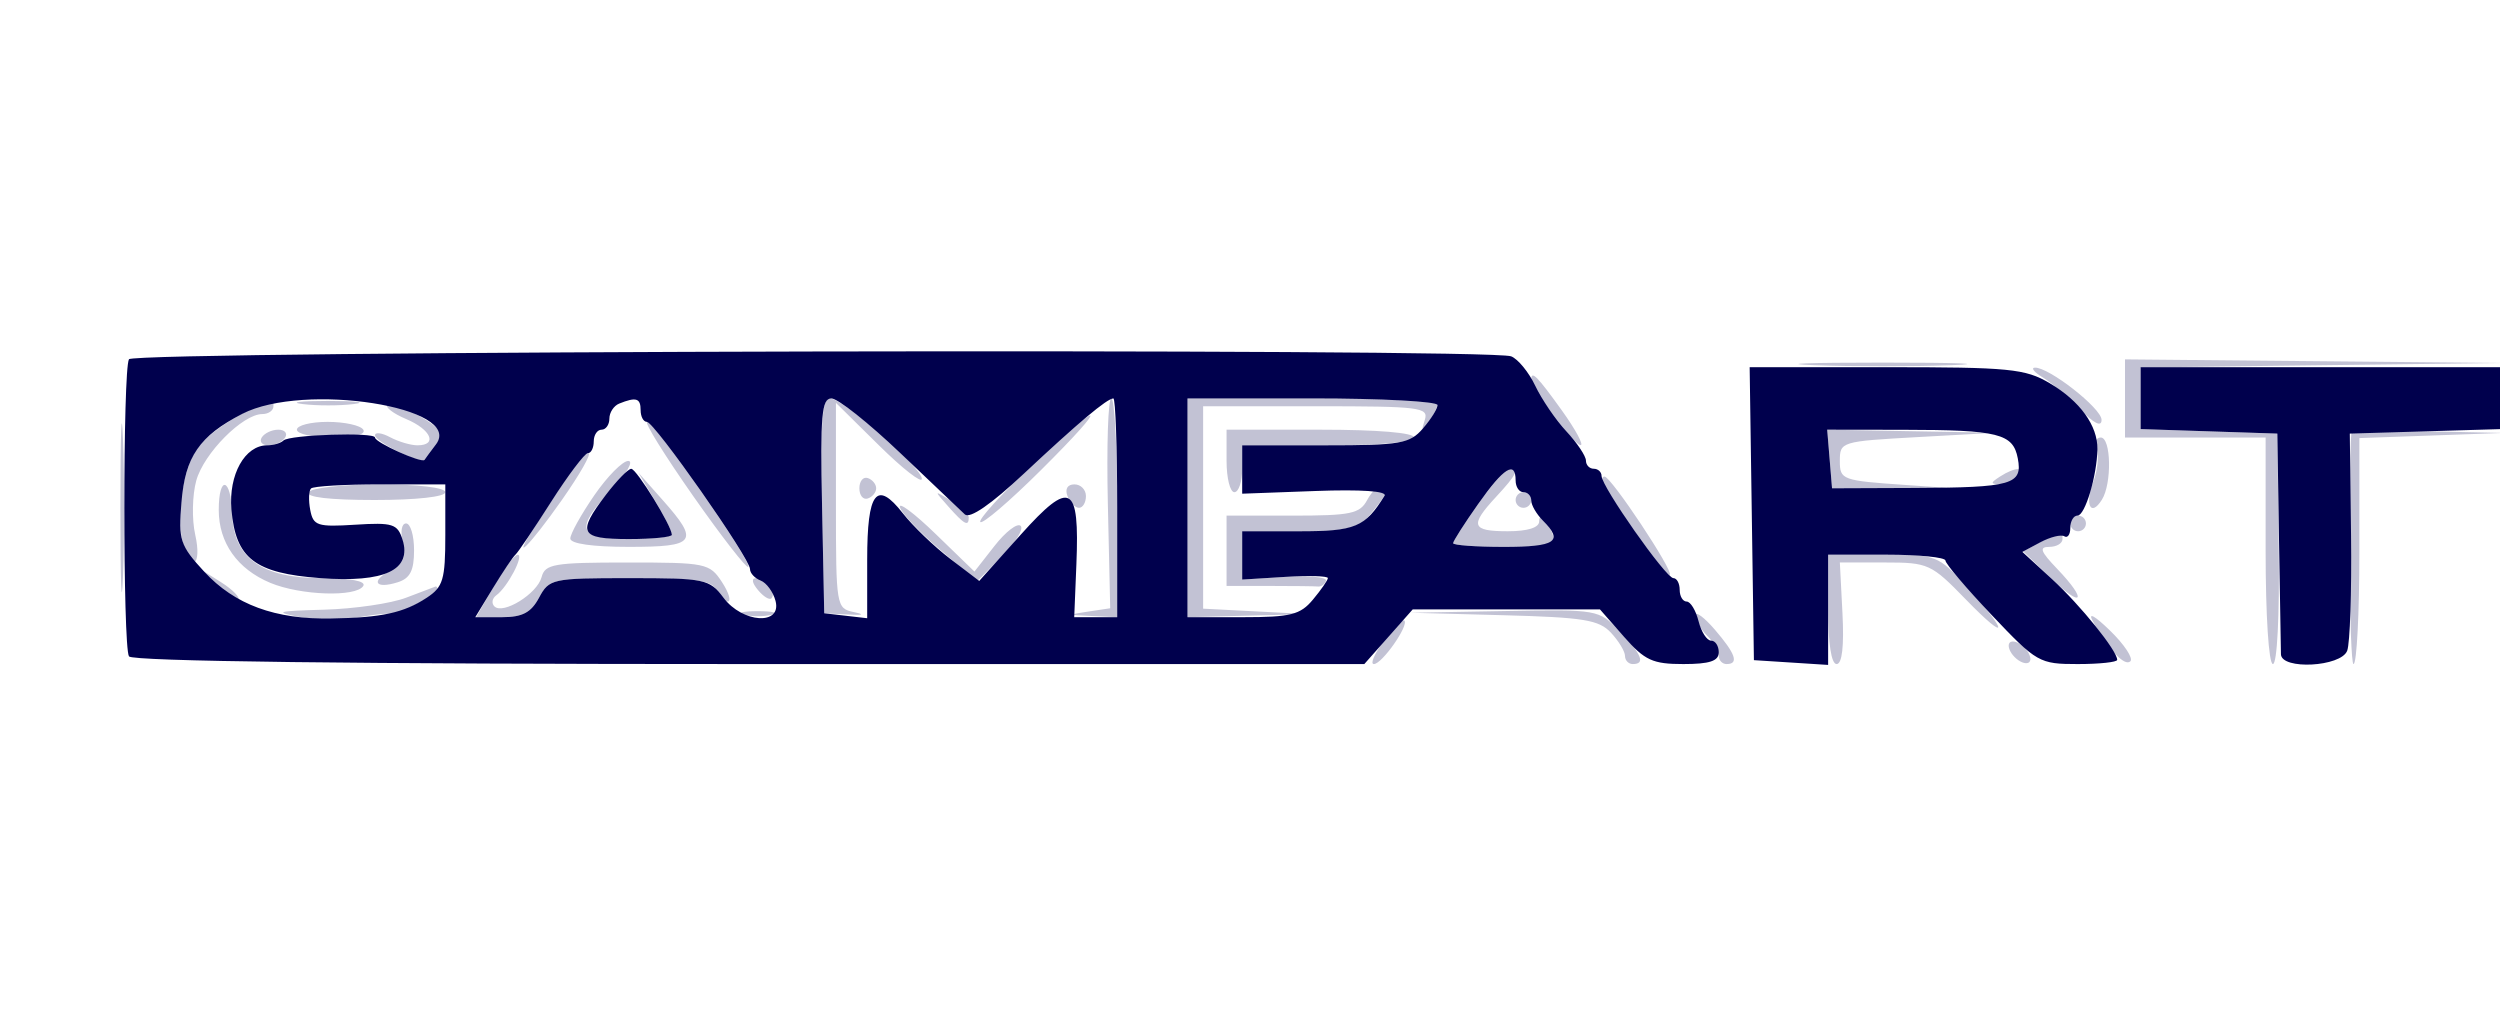
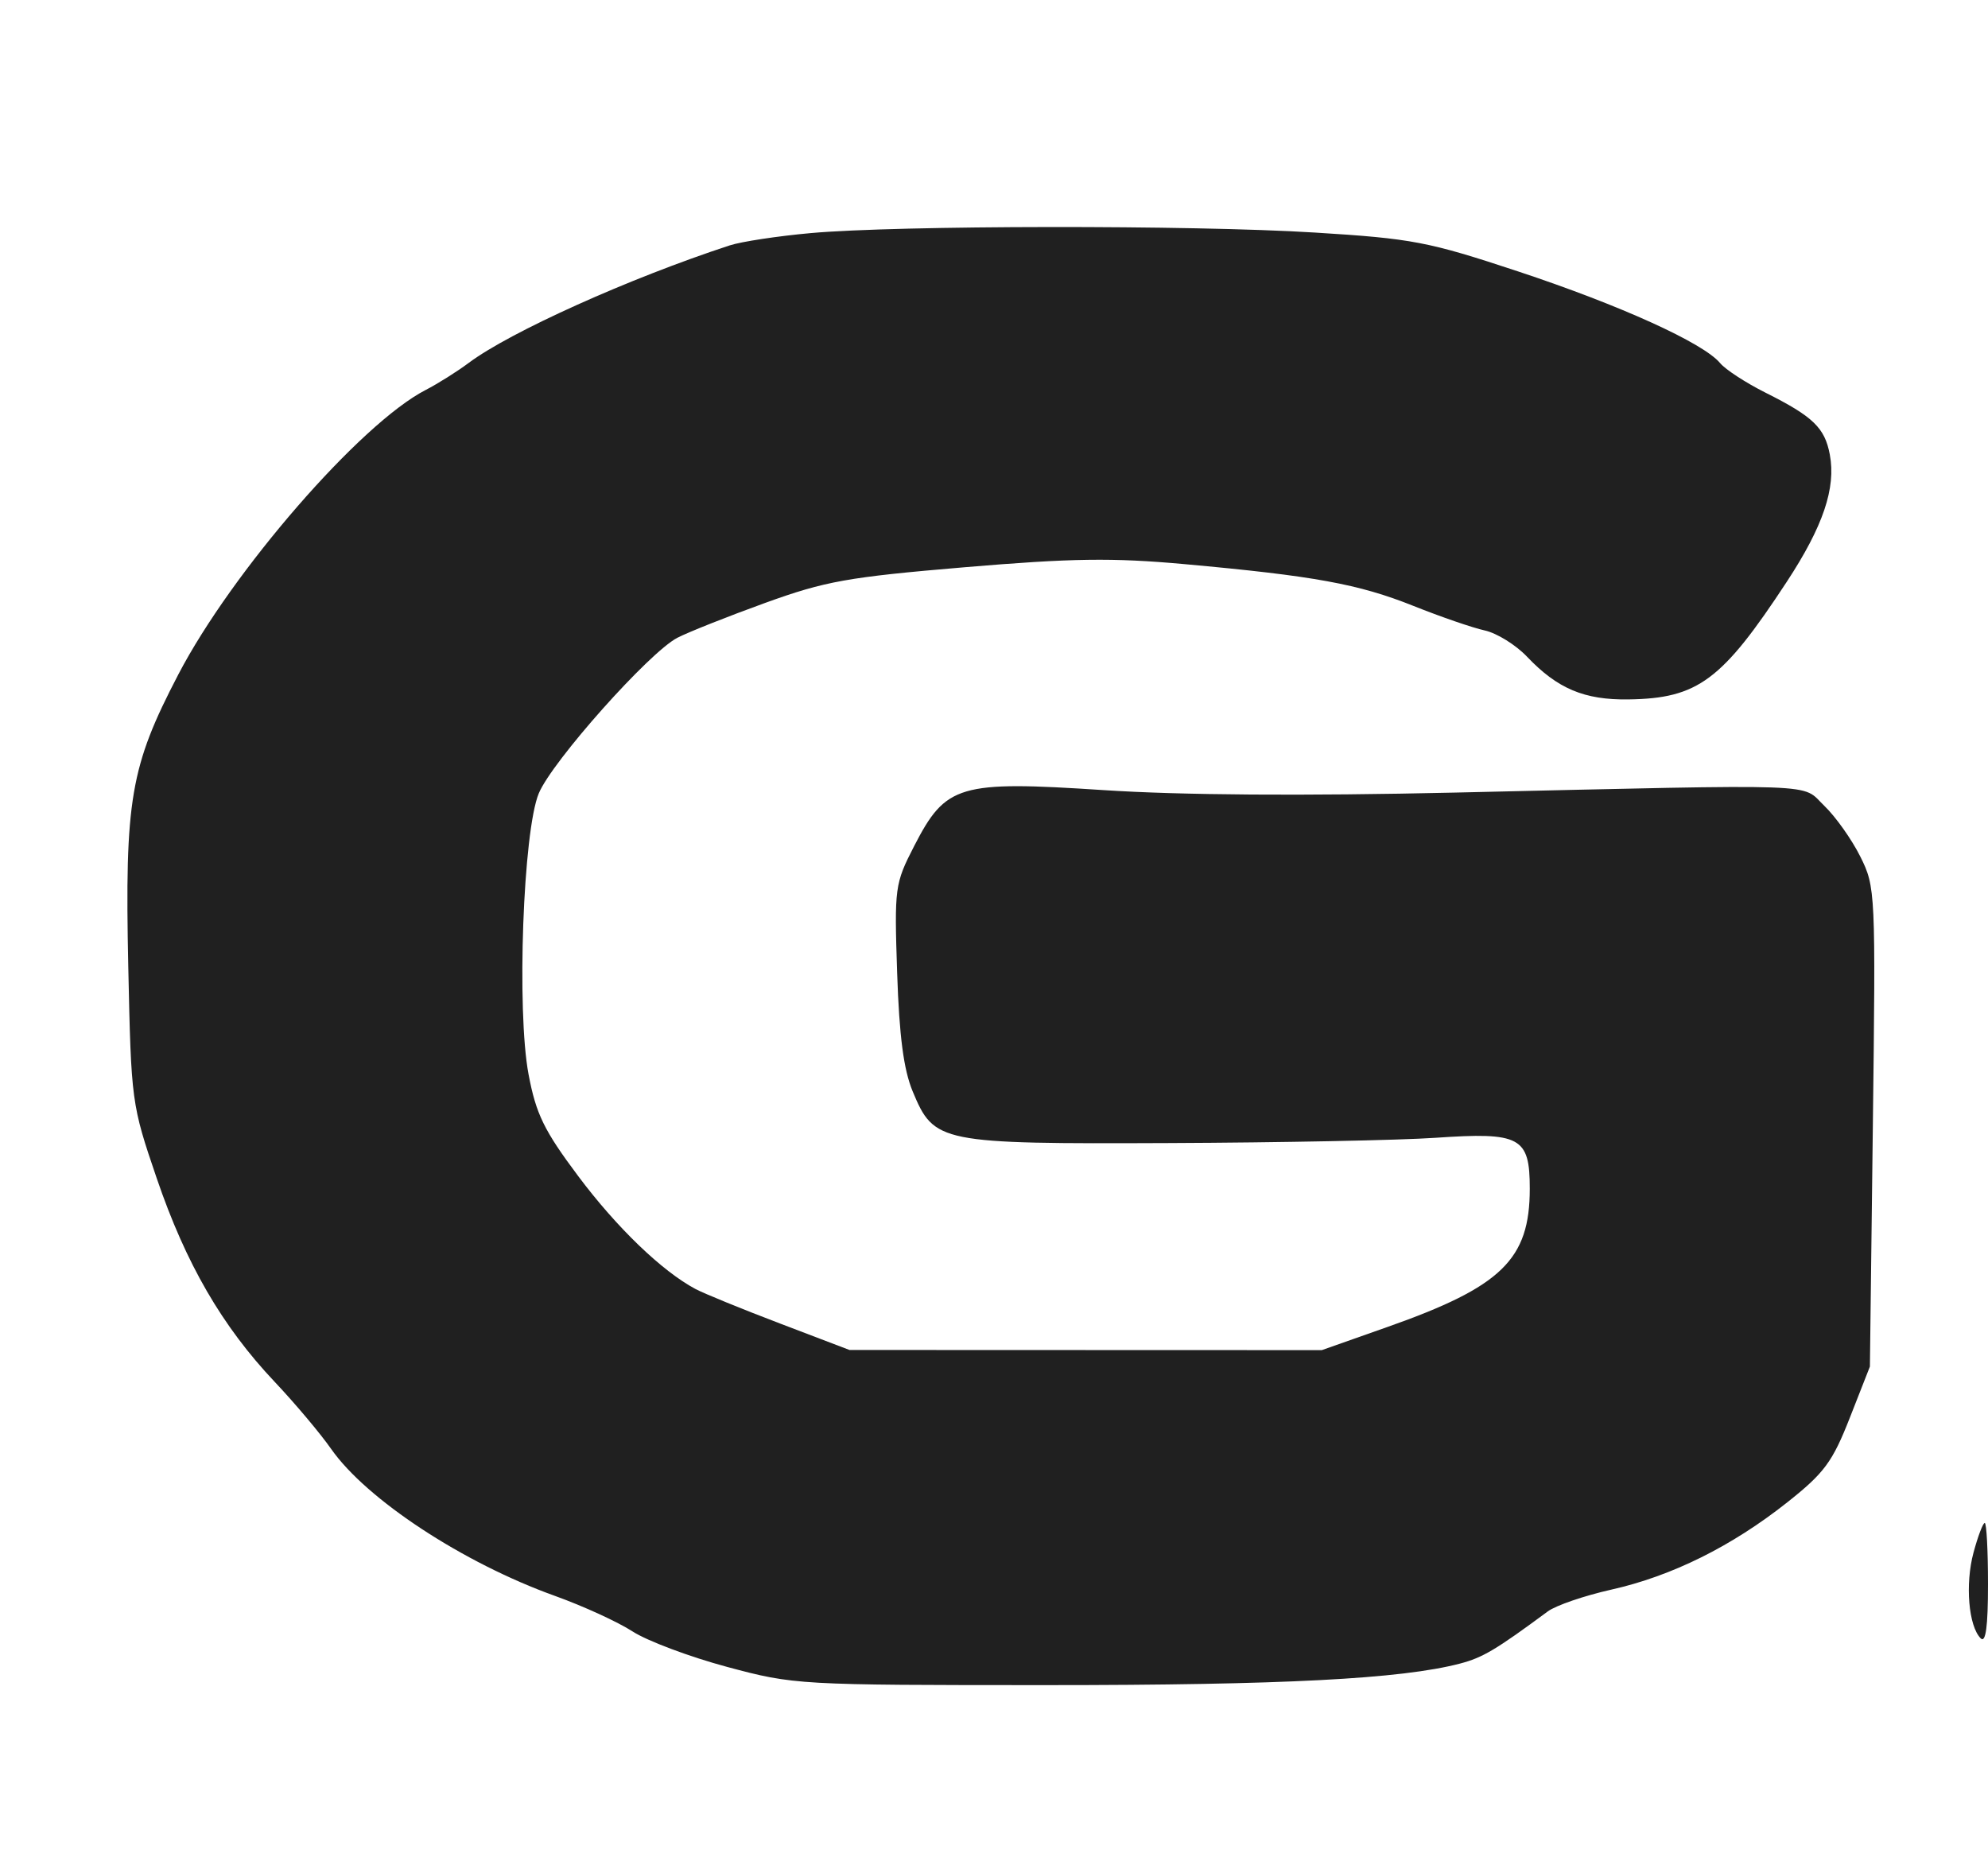
- <svg xmlns="http://www.w3.org/2000/svg" width="320" height="131" viewBox="0 0 320 131" version="1.1">
-   <path d="M 232.250 46.745 C 237.062 46.928, 244.937 46.928, 249.750 46.745 C 254.563 46.561, 250.625 46.411, 241 46.411 C 231.375 46.411, 227.438 46.561, 232.250 46.745 M 272 51 L 272 56 281 56 L 290 56 290 70.500 C 290 78.796, 290.399 85, 290.932 85 C 291.474 85, 291.788 78.831, 291.682 70.250 L 291.500 55.500 282.750 55.211 L 274 54.922 274 50.979 L 274 47.037 297.250 46.749 L 320.500 46.461 296.250 46.231 L 272 46 272 51 M 261.470 48.309 C 262.553 48.964, 264.690 50.785, 266.220 52.356 C 268.037 54.222, 269 54.702, 269 53.742 C 269 52.260, 262.203 46.950, 260.446 47.059 C 259.926 47.091, 260.386 47.654, 261.470 48.309 M 15.411 65 C 15.411 74.625, 15.561 78.563, 15.745 73.750 C 15.928 68.937, 15.928 61.062, 15.745 56.250 C 15.561 51.438, 15.411 55.375, 15.411 65 M 196 48.590 C 196 49.667, 201.485 56.957, 202.312 56.979 C 202.759 56.990, 201.670 54.975, 199.893 52.500 C 196.750 48.124, 196 47.371, 196 48.590 M 30.999 52.940 C 29.073 53.959, 26.673 55.704, 25.664 56.819 C 23.595 59.105, 22.429 65.590, 23.395 69.440 C 24.391 73.405, 25.896 72.471, 24.989 68.451 C 24.547 66.493, 24.608 63.383, 25.123 61.515 C 26.089 58.018, 31.070 53, 33.577 53 C 34.360 53, 35 52.550, 35 52 C 35 50.763, 35.207 50.715, 30.999 52.940 M 38.750 51.723 C 40.538 51.945, 43.462 51.945, 45.250 51.723 C 47.038 51.502, 45.575 51.320, 42 51.320 C 38.425 51.320, 36.962 51.502, 38.750 51.723 M 49.567 51.766 C 49.237 52.097, 50.324 52.937, 51.983 53.635 C 55.184 54.981, 56.055 57, 53.434 57 C 52.573 57, 50.998 56.534, 49.934 55.965 C 48.870 55.395, 48 55.286, 48 55.721 C 48 56.545, 53.945 59.488, 54.340 58.859 C 54.464 58.662, 55.126 57.764, 55.810 56.865 C 56.873 55.468, 56.552 54.933, 53.611 53.198 C 51.717 52.080, 49.897 51.436, 49.567 51.766 M 105.222 64.750 L 105.500 78.500 108.500 78.659 C 110.515 78.765, 110.761 78.660, 109.250 78.339 C 107.055 77.873, 107 77.539, 107 64.715 L 107 51.568 112.500 57 C 115.525 59.987, 118 61.919, 118 61.293 C 118 59.814, 107.929 51, 106.239 51 C 105.228 51, 105.005 54.016, 105.222 64.750 M 141.803 64.427 L 142.106 77.857 139.303 78.279 C 136.628 78.681, 136.649 78.707, 139.750 78.850 L 143 79 143 65 C 143 57.300, 142.662 50.999, 142.250 50.998 C 141.838 50.997, 141.636 57.040, 141.803 64.427 M 152 65 L 152 79 159.750 78.804 L 167.500 78.608 160.750 78.258 L 154 77.909 154 64.954 L 154 52 168.469 52 C 181.796 52, 182.893 52.138, 182.374 53.750 C 181.899 55.227, 181.980 55.266, 182.890 54 C 183.484 53.175, 183.976 52.163, 183.985 51.750 C 183.993 51.337, 176.800 51, 168 51 L 152 51 152 65 M 131.995 59.643 C 128.122 63.297, 125.193 66.526, 125.486 66.819 C 125.779 67.112, 129.267 64.123, 133.238 60.176 C 142.320 51.148, 141.413 50.759, 131.995 59.643 M 38 55 C 38 55.550, 40.052 56, 42.559 56 C 45.344 56, 46.878 55.611, 46.500 55 C 46.160 54.450, 44.109 54, 41.941 54 C 39.773 54, 38 54.450, 38 55 M 88.720 63.483 C 92.376 68.698, 95.550 72.783, 95.774 72.560 C 96.333 72.001, 83.785 54, 82.836 54 C 82.416 54, 85.064 58.267, 88.720 63.483 M 33.500 56 C 33.160 56.550, 33.557 57, 34.382 57 C 35.207 57, 36.160 56.550, 36.500 56 C 36.840 55.450, 36.443 55, 35.618 55 C 34.793 55, 33.840 55.450, 33.500 56 M 157 59 C 157 61.200, 157.450 63, 158 63 C 158.550 63, 159 61.650, 159 60 L 159 57 170 57 C 176.667 57, 181 56.606, 181 56 C 181 55.389, 176.333 55, 169 55 L 157 55 157 59 M 234.190 58.750 L 234.500 62.500 243.500 62.582 L 252.500 62.665 244 62.082 C 235.755 61.517, 235.500 61.425, 235.500 59 C 235.500 56.537, 235.648 56.492, 245.500 55.946 L 255.500 55.391 244.690 55.196 L 233.879 55 234.190 58.750 M 300.981 55.250 C 300.510 61.622, 300.721 85.001, 301.250 85.001 C 301.663 85, 302 78.492, 302 70.538 L 302 56.075 311.250 55.745 L 320.500 55.415 310.750 55.208 C 305.387 55.093, 300.992 55.112, 300.981 55.250 M 268.365 57.509 C 268.683 58.338, 268.494 60.201, 267.944 61.647 C 266.824 64.593, 267.602 66.244, 269.039 63.971 C 270.341 61.913, 270.232 56, 268.893 56 C 268.284 56, 268.047 56.679, 268.365 57.509 M 72.421 61.262 C 71.277 63.043, 69.538 65.737, 68.556 67.250 C 65.186 72.439, 67.710 70, 71.919 64 C 74.234 60.700, 75.761 58.006, 75.314 58.012 C 74.866 58.019, 73.564 59.482, 72.421 61.262 M 76.048 63.430 C 74.372 65.867, 73 68.342, 73 68.930 C 73 69.595, 75.840 70, 80.500 70 C 89.096 70, 89.562 69.353, 84.815 64 L 81.711 60.500 83.856 64.118 C 85.035 66.108, 86 68.020, 86 68.368 C 86 68.716, 83.525 69, 80.500 69 C 73.877 69, 73.468 67.767, 78.368 62.571 C 80.221 60.607, 81.142 59, 80.416 59 C 79.690 59, 77.724 60.994, 76.048 63.430 M 189.193 64.529 C 187.437 67.020, 186 69.270, 186 69.529 C 186 69.788, 188.925 70, 192.500 70 C 199.108 70, 199.722 69.665, 198 67 C 197.354 66, 197.026 65.917, 197.015 66.750 C 197.006 67.539, 195.525 68, 193 68 C 188.338 68, 188.091 67.273, 191.500 63.595 C 194.151 60.734, 194.497 60, 193.193 60 C 192.748 60, 190.948 62.038, 189.193 64.529 M 256 61 C 254.707 61.835, 254.734 61.971, 256.191 61.985 C 257.121 61.993, 258.160 61.550, 258.500 61 C 259.282 59.734, 257.958 59.734, 256 61 M 110 62.500 C 110 63.417, 110.484 64.005, 111.075 63.808 C 111.666 63.611, 112.150 63.023, 112.150 62.500 C 112.150 61.977, 111.666 61.389, 111.075 61.192 C 110.484 60.995, 110 61.583, 110 62.500 M 205.167 61.750 C 206.180 64.030, 213.371 73.962, 213.741 73.592 C 214.242 73.092, 206.212 61, 205.379 61 C 205.079 61, 204.983 61.337, 205.167 61.750 M 28 65.277 C 28 69.479, 30.380 72.843, 34.599 74.606 C 38.468 76.222, 45.599 76.459, 46.500 75 C 46.886 74.376, 44.862 74, 41.115 74 C 33.461 74, 29.870 71.393, 29.709 65.722 C 29.579 61.139, 28 60.728, 28 65.277 M 39.500 63 C 39.105 63.639, 42.156 64, 47.941 64 C 53.314 64, 57 63.593, 57 63 C 57 62.412, 53.520 62, 48.559 62 C 43.916 62, 39.840 62.450, 39.500 63 M 136.638 63.500 C 136.955 64.325, 137.616 65, 138.107 65 C 138.598 65, 139 64.325, 139 63.500 C 139 62.675, 138.339 62, 137.531 62 C 136.637 62, 136.288 62.586, 136.638 63.500 M 175 64 C 174.059 65.758, 172.906 66, 165.465 66 L 157 66 157 70.500 L 157 75 162.500 75 C 165.525 75, 168.326 75.034, 168.725 75.075 C 169.124 75.116, 169.574 74.779, 169.727 74.325 C 169.879 73.871, 167.527 73.654, 164.502 73.843 L 159 74.185 159 71.093 L 159 68 166.278 68 C 172.038 68, 173.876 67.626, 175.091 66.207 C 177.560 63.323, 178.190 62, 177.094 62 C 176.531 62, 175.589 62.900, 175 64 M 121.405 64.858 C 123.443 67.150, 124 67.446, 124 66.241 C 124 65.823, 122.987 64.859, 121.750 64.099 C 119.508 62.722, 119.507 62.724, 121.405 64.858 M 194 64 C 194 64.550, 194.450 65, 195 65 C 195.550 65, 196 64.550, 196 64 C 196 63.450, 195.550 63, 195 63 C 194.450 63, 194 63.450, 194 64 M 115.193 64.942 C 115.432 65.735, 117.753 68.185, 120.350 70.386 L 125.073 74.389 128.235 71.227 C 129.974 69.487, 131.059 67.726, 130.646 67.313 C 130.233 66.899, 128.732 68.046, 127.312 69.860 L 124.730 73.159 119.744 68.330 C 117.001 65.673, 114.953 64.149, 115.193 64.942 M 265 67 C 265 67.550, 265.450 68, 266 68 C 266.550 68, 267 67.550, 267 67 C 267 66.450, 266.550 66, 266 66 C 265.450 66, 265 66.450, 265 67 M 51.569 69.418 C 52.028 71.250, 51.649 72.118, 50.002 72.999 C 47.385 74.400, 48.018 75.446, 50.925 74.524 C 52.494 74.026, 53 73.029, 53 70.433 C 53 68.545, 52.541 67, 51.981 67 C 51.403 67, 51.224 68.045, 51.569 69.418 M 261.238 69.327 L 258.975 70.584 262.488 73.988 C 266.580 77.955, 267.282 76.948, 263.313 72.805 C 261.171 70.569, 260.968 70, 262.313 70 C 263.241 70, 264 69.550, 264 69 C 264 67.780, 264.030 67.777, 261.238 69.327 M 63.220 75.008 L 60.940 79 64.301 79 C 66.863 79, 67.980 78.405, 69 76.500 C 70.295 74.080, 70.671 74, 80.700 74 C 88.989 74, 91.178 74.300, 91.638 75.500 C 91.955 76.325, 92.626 77, 93.130 77 C 93.634 77, 93.309 75.875, 92.408 74.500 C 90.833 72.097, 90.365 72, 80.291 72 C 70.884 72, 69.763 72.192, 69.322 73.876 C 68.767 76, 64.381 78.714, 63.280 77.614 C 62.883 77.216, 62.995 76.578, 63.529 76.196 C 64.948 75.179, 67.147 70.999, 66.258 71.008 C 65.841 71.012, 64.474 72.812, 63.220 75.008 M 234 78 C 234 82.367, 234.408 85, 235.085 85 C 235.789 85, 236.053 82.713, 235.835 78.498 L 235.500 71.996 241.267 71.998 C 246.831 72, 247.196 72.167, 251.647 76.750 C 257.091 82.355, 257.174 81.083, 251.753 75.121 C 248.043 71.042, 247.934 71, 241.003 71 L 234 71 234 78 M 27.722 75.074 C 28.944 76.347, 30.196 77.137, 30.503 76.830 C 30.811 76.522, 29.811 75.481, 28.281 74.515 L 25.500 72.759 27.722 75.074 M 97.020 75.524 C 97.716 76.362, 98.491 76.842, 98.743 76.591 C 99.436 75.897, 98.027 74, 96.819 74 C 96.155 74, 96.231 74.574, 97.020 75.524 M 52 76.500 C 50.075 77.241, 45.350 77.934, 41.500 78.039 C 35.420 78.205, 35.002 78.327, 38.317 78.968 C 40.416 79.375, 43.904 79.383, 46.067 78.988 C 48.230 78.592, 50 78.445, 50 78.660 C 50 78.875, 51.350 78.353, 53 77.500 C 54.650 76.647, 56 75.735, 56 75.474 C 56 75.213, 55.888 75.034, 55.750 75.076 C 55.612 75.118, 53.925 75.759, 52 76.500 M 95.250 78.689 C 96.213 78.941, 97.787 78.941, 98.750 78.689 C 99.713 78.438, 98.925 78.232, 97 78.232 C 95.075 78.232, 94.287 78.438, 95.250 78.689 M 192.457 78.749 C 202.719 79.022, 204.668 79.340, 206.207 80.992 C 207.193 82.050, 208 83.385, 208 83.958 C 208 84.531, 208.450 85, 209 85 C 210.647 85, 210.151 83.767, 207.313 80.805 C 204.633 78.007, 204.594 78.001, 192.563 78.215 L 180.500 78.430 192.457 78.749 M 217 78.773 C 217 79.369, 217.675 80.532, 218.500 81.357 C 219.325 82.182, 220 83.339, 220 83.929 C 220 84.518, 220.450 85, 221 85 C 222.611 85, 222.167 83.697, 219.499 80.594 C 218.124 78.996, 217 78.177, 217 78.773 M 267.873 79.500 C 269.839 83.096, 271.965 85.368, 272.688 84.645 C 273.078 84.255, 271.908 82.488, 270.088 80.718 C 268.120 78.804, 267.222 78.310, 267.873 79.500 M 177.149 82.012 C 175.934 83.656, 175.352 85, 175.855 85 C 176.896 85, 180.371 80.038, 179.759 79.426 C 179.538 79.205, 178.364 80.369, 177.149 82.012 M 257.188 83.063 C 257.428 83.784, 258.216 84.572, 258.938 84.813 C 259.688 85.063, 260.063 84.688, 259.813 83.938 C 259.572 83.216, 258.784 82.428, 258.063 82.188 C 257.313 81.938, 256.938 82.313, 257.188 83.063" stroke="none" fill="#c2c2d4" fill-rule="evenodd" />
-   <path d="M 16.510 45.983 C 15.717 47.267, 15.717 82.733, 16.510 84.017 C 16.900 84.648, 45.333 85, 95.875 85 L 174.632 85 177.731 81.500 L 180.829 78 192.811 78 L 204.793 78 207.866 81.500 C 210.529 84.533, 211.544 85, 215.469 85 C 218.830 85, 220 84.613, 220 83.500 C 220 82.675, 219.559 82, 219.019 82 C 218.480 82, 217.756 80.875, 217.411 79.500 C 217.066 78.125, 216.382 77, 215.892 77 C 215.401 77, 215 76.325, 215 75.500 C 215 74.675, 214.636 74, 214.191 74 C 213.238 74, 205 62.282, 205 60.927 C 205 60.417, 204.550 60, 204 60 C 203.450 60, 203 59.530, 203 58.956 C 203 58.382, 201.875 56.700, 200.500 55.217 C 199.126 53.734, 197.328 51.103, 196.505 49.369 C 195.682 47.636, 194.295 45.944, 193.423 45.609 C 190.639 44.540, 17.175 44.908, 16.510 45.983 M 224.228 65.750 L 224.500 84.500 229.250 84.805 L 234 85.110 234 78.055 L 234 71 241.500 71 C 245.625 71, 249.008 71.338, 249.018 71.750 C 249.028 72.162, 251.703 75.313, 254.963 78.750 C 260.710 84.811, 261.043 85, 265.945 85 C 268.725 85, 271 84.757, 271 84.460 C 271 83.295, 266.307 77.479, 262.682 74.150 L 258.863 70.644 261.169 69.410 C 262.437 68.731, 263.818 68.388, 264.237 68.647 C 264.657 68.906, 265 68.416, 265 67.559 C 265 66.702, 265.414 66, 265.921 66 C 266.887 66, 268.411 60.912, 268.467 57.500 C 268.517 54.490, 266.239 51.339, 262.361 49.050 C 259.215 47.194, 257.232 47, 241.421 47 L 223.956 47 224.228 65.750 M 274 50.961 L 274 54.922 282.750 55.211 L 291.500 55.500 291.711 69 C 291.826 76.425, 291.939 83.063, 291.961 83.750 C 292.024 85.771, 299.647 85.363, 300.440 83.296 C 300.799 82.359, 301.022 75.722, 300.934 68.546 L 300.774 55.500 310.387 55.214 L 320 54.928 320 50.964 L 320 47 297 47 L 274 47 274 50.961 M 30.999 52.979 C 25.510 55.822, 23.711 58.439, 23.226 64.287 C 22.823 69.142, 23.046 69.821, 26.145 73.178 C 30.032 77.389, 35.215 79.298, 42.409 79.168 C 48.899 79.052, 51.664 78.450, 54.624 76.510 C 56.720 75.137, 57 74.192, 57 68.477 L 57 62 48.667 62 C 44.083 62, 40.098 62.236, 39.810 62.524 C 39.522 62.811, 39.477 64.049, 39.710 65.274 C 40.096 67.298, 40.619 67.469, 45.472 67.163 C 50.272 66.860, 50.882 67.052, 51.522 69.070 C 52.757 72.960, 49.236 74.612, 41.012 74.001 C 32.602 73.376, 30.155 71.487, 29.623 65.212 C 29.245 60.758, 31.340 57, 34.201 57 C 35.007 57, 35.943 56.723, 36.282 56.385 C 37.024 55.642, 48.002 55.287, 48.001 56.006 C 48 56.637, 54.031 59.352, 54.340 58.859 C 54.464 58.662, 55.126 57.764, 55.810 56.865 C 59.428 52.110, 38.887 48.893, 30.999 52.979 M 79.250 51.662 C 78.563 51.940, 78 52.804, 78 53.583 C 78 54.362, 77.550 55, 77 55 C 76.450 55, 76 55.675, 76 56.500 C 76 57.325, 75.662 58.004, 75.250 58.009 C 74.838 58.014, 72.712 60.826, 70.528 64.259 C 68.343 67.691, 66.294 70.725, 65.975 71 C 65.656 71.275, 64.369 73.188, 63.116 75.250 L 60.837 79 64.249 79 C 66.866 79, 67.974 78.417, 69 76.500 C 70.293 74.084, 70.682 74, 80.529 74 C 90.232 74, 90.810 74.120, 92.597 76.500 C 95.052 79.769, 100.096 80.083, 99.268 76.915 C 98.968 75.769, 98.110 74.596, 97.361 74.308 C 96.613 74.021, 96 73.360, 96 72.840 C 96 71.478, 83.754 54, 82.800 54 C 82.360 54, 82 53.325, 82 52.500 C 82 50.959, 81.426 50.784, 79.250 51.662 M 105.222 64.750 L 105.500 78.500 108.250 78.816 L 111 79.133 111 71.625 C 111 62.945, 112.195 61.398, 115.570 65.709 C 116.851 67.346, 119.573 69.962, 121.620 71.523 L 125.340 74.361 130.661 68.431 C 137.039 61.322, 138.199 61.945, 137.777 72.252 L 137.500 79.005 140.250 79.002 L 143 79 143 65 C 143 57.300, 142.780 51, 142.511 51 C 141.709 51, 137.981 54.134, 131.045 60.637 C 126.867 64.555, 124.138 66.437, 123.500 65.843 C 122.950 65.330, 119.215 61.781, 115.200 57.956 C 111.185 54.130, 107.235 51, 106.422 51 C 105.176 51, 104.987 53.158, 105.222 64.750 M 152 65 L 152 79 159.090 79 C 165.219 79, 166.434 78.695, 168.056 76.750 C 169.089 75.513, 169.949 74.275, 169.968 74 C 169.987 73.725, 167.527 73.654, 164.501 73.843 L 159 74.185 159 71.093 L 159 68 166.278 68 C 173.489 68, 174.722 67.488, 177.219 63.457 C 177.586 62.865, 174.227 62.632, 168.406 62.847 L 159 63.193 159 60.097 L 159 57 169.633 57 C 179.272 57, 180.440 56.799, 182.133 54.847 C 183.160 53.663, 184 52.313, 184 51.847 C 184 51.381, 176.800 51, 168 51 L 152 51 152 65 M 234.190 58.750 L 234.500 62.500 245 62.458 C 257.570 62.408, 258.918 62.023, 258.277 58.669 C 257.670 55.495, 255.818 55.031, 243.690 55.014 L 233.879 55 234.190 58.750 M 77.551 63.344 C 73.814 68.244, 74.209 69, 80.500 69 C 83.525 69, 86 68.752, 86 68.448 C 86 67.349, 81.482 60.015, 80.801 60.008 C 80.416 60.003, 78.954 61.505, 77.551 63.344 M 189.193 64.529 C 187.437 67.020, 186 69.270, 186 69.529 C 186 69.788, 188.925 70, 192.500 70 C 199.128 70, 200.163 69.305, 197.500 66.643 C 196.675 65.818, 196 64.661, 196 64.071 C 196 63.482, 195.550 63, 195 63 C 194.450 63, 194 62.325, 194 61.500 C 194 58.900, 192.490 59.851, 189.193 64.529" stroke="none" fill="#00004d" fill-rule="evenodd" />
+ <svg xmlns="http://www.w3.org/2000/svg" width="282" height="265" viewBox="0 0 282 265" version="1.1">
+   <path d="M 115 33.060 C 110.325 33.480, 105.150 34.267, 103.500 34.807 C 89.257 39.472, 72.370 47.073, 66.500 51.461 C 64.850 52.694, 62.092 54.429, 60.371 55.315 C 51.145 60.066, 32.910 81.044, 25.285 95.679 C 18.483 108.735, 17.690 113.372, 18.197 137.138 C 18.605 156.276, 18.651 156.623, 22.231 167.111 C 26.369 179.240, 31.501 188.092, 38.976 196 C 41.835 199.025, 45.433 203.300, 46.971 205.500 C 51.987 212.674, 65.696 221.675, 78.726 226.348 C 82.700 227.773, 87.650 230.040, 89.726 231.384 C 91.802 232.729, 97.836 234.993, 103.135 236.415 C 112.646 238.967, 113.230 239, 148.424 239 C 181.987 239, 198.759 238.127, 207.099 235.946 C 210.320 235.103, 212.195 233.989, 219.566 228.539 C 220.702 227.699, 224.752 226.312, 228.566 225.457 C 237.149 223.533, 245.647 219.317, 253.535 213.069 C 258.790 208.908, 259.938 207.353, 262.409 201.054 L 265.248 193.820 265.664 159.850 C 266.074 126.430, 266.046 125.810, 263.880 121.474 C 262.669 119.050, 260.372 115.814, 258.775 114.283 C 255.408 111.055, 259.544 111.203, 206.415 112.411 C 184.869 112.901, 167.472 112.779, 156.535 112.061 C 136.017 110.715, 134.164 111.263, 129.673 120 C 126.927 125.344, 126.858 125.855, 127.262 138 C 127.560 146.960, 128.183 151.715, 129.463 154.788 C 132.511 162.110, 133.221 162.253, 165.928 162.119 C 181.643 162.054, 198.587 161.720, 203.583 161.376 C 215.676 160.543, 217 161.254, 217 168.585 C 217 178.619, 213.028 182.484, 196.855 188.189 L 187.500 191.489 154 191.478 L 120.500 191.466 110.651 187.715 C 105.233 185.652, 99.833 183.448, 98.651 182.817 C 93.899 180.284, 87.478 174.101, 82.010 166.795 C 77.169 160.327, 76.040 158.012, 74.976 152.375 C 73.270 143.333, 74.199 117.854, 76.429 112.517 C 78.329 107.968, 92.092 92.521, 96.083 90.457 C 97.633 89.656, 103.235 87.431, 108.532 85.513 C 117.084 82.418, 120.259 81.850, 136.832 80.452 C 152.084 79.165, 157.787 79.084, 168 80.009 C 186.409 81.676, 192.716 82.826, 200.500 85.937 C 204.350 87.476, 208.899 89.042, 210.609 89.416 C 212.320 89.791, 215.020 91.465, 216.609 93.138 C 220.928 97.681, 224.741 99.287, 230.996 99.198 C 240.846 99.059, 244.266 96.517, 253.463 82.505 C 258.610 74.665, 260.452 69.220, 259.562 64.478 C 258.848 60.670, 257.191 59.075, 250.437 55.692 C 247.653 54.297, 244.754 52.408, 243.995 51.494 C 241.634 48.649, 229.842 43.298, 215.378 38.507 C 202.553 34.260, 200.361 33.841, 186.500 32.982 C 169.081 31.902, 127.354 31.948, 115 33.060 M 279.942 220.214 C 278.739 224.683, 279.240 230.640, 280.964 232.364 C 281.679 233.079, 282 230.703, 282 224.700 C 282 219.915, 281.792 216, 281.539 216 C 281.285 216, 280.566 217.896, 279.942 220.214" stroke="none" fill="#202020" fill-rule="evenodd" />
</svg>
